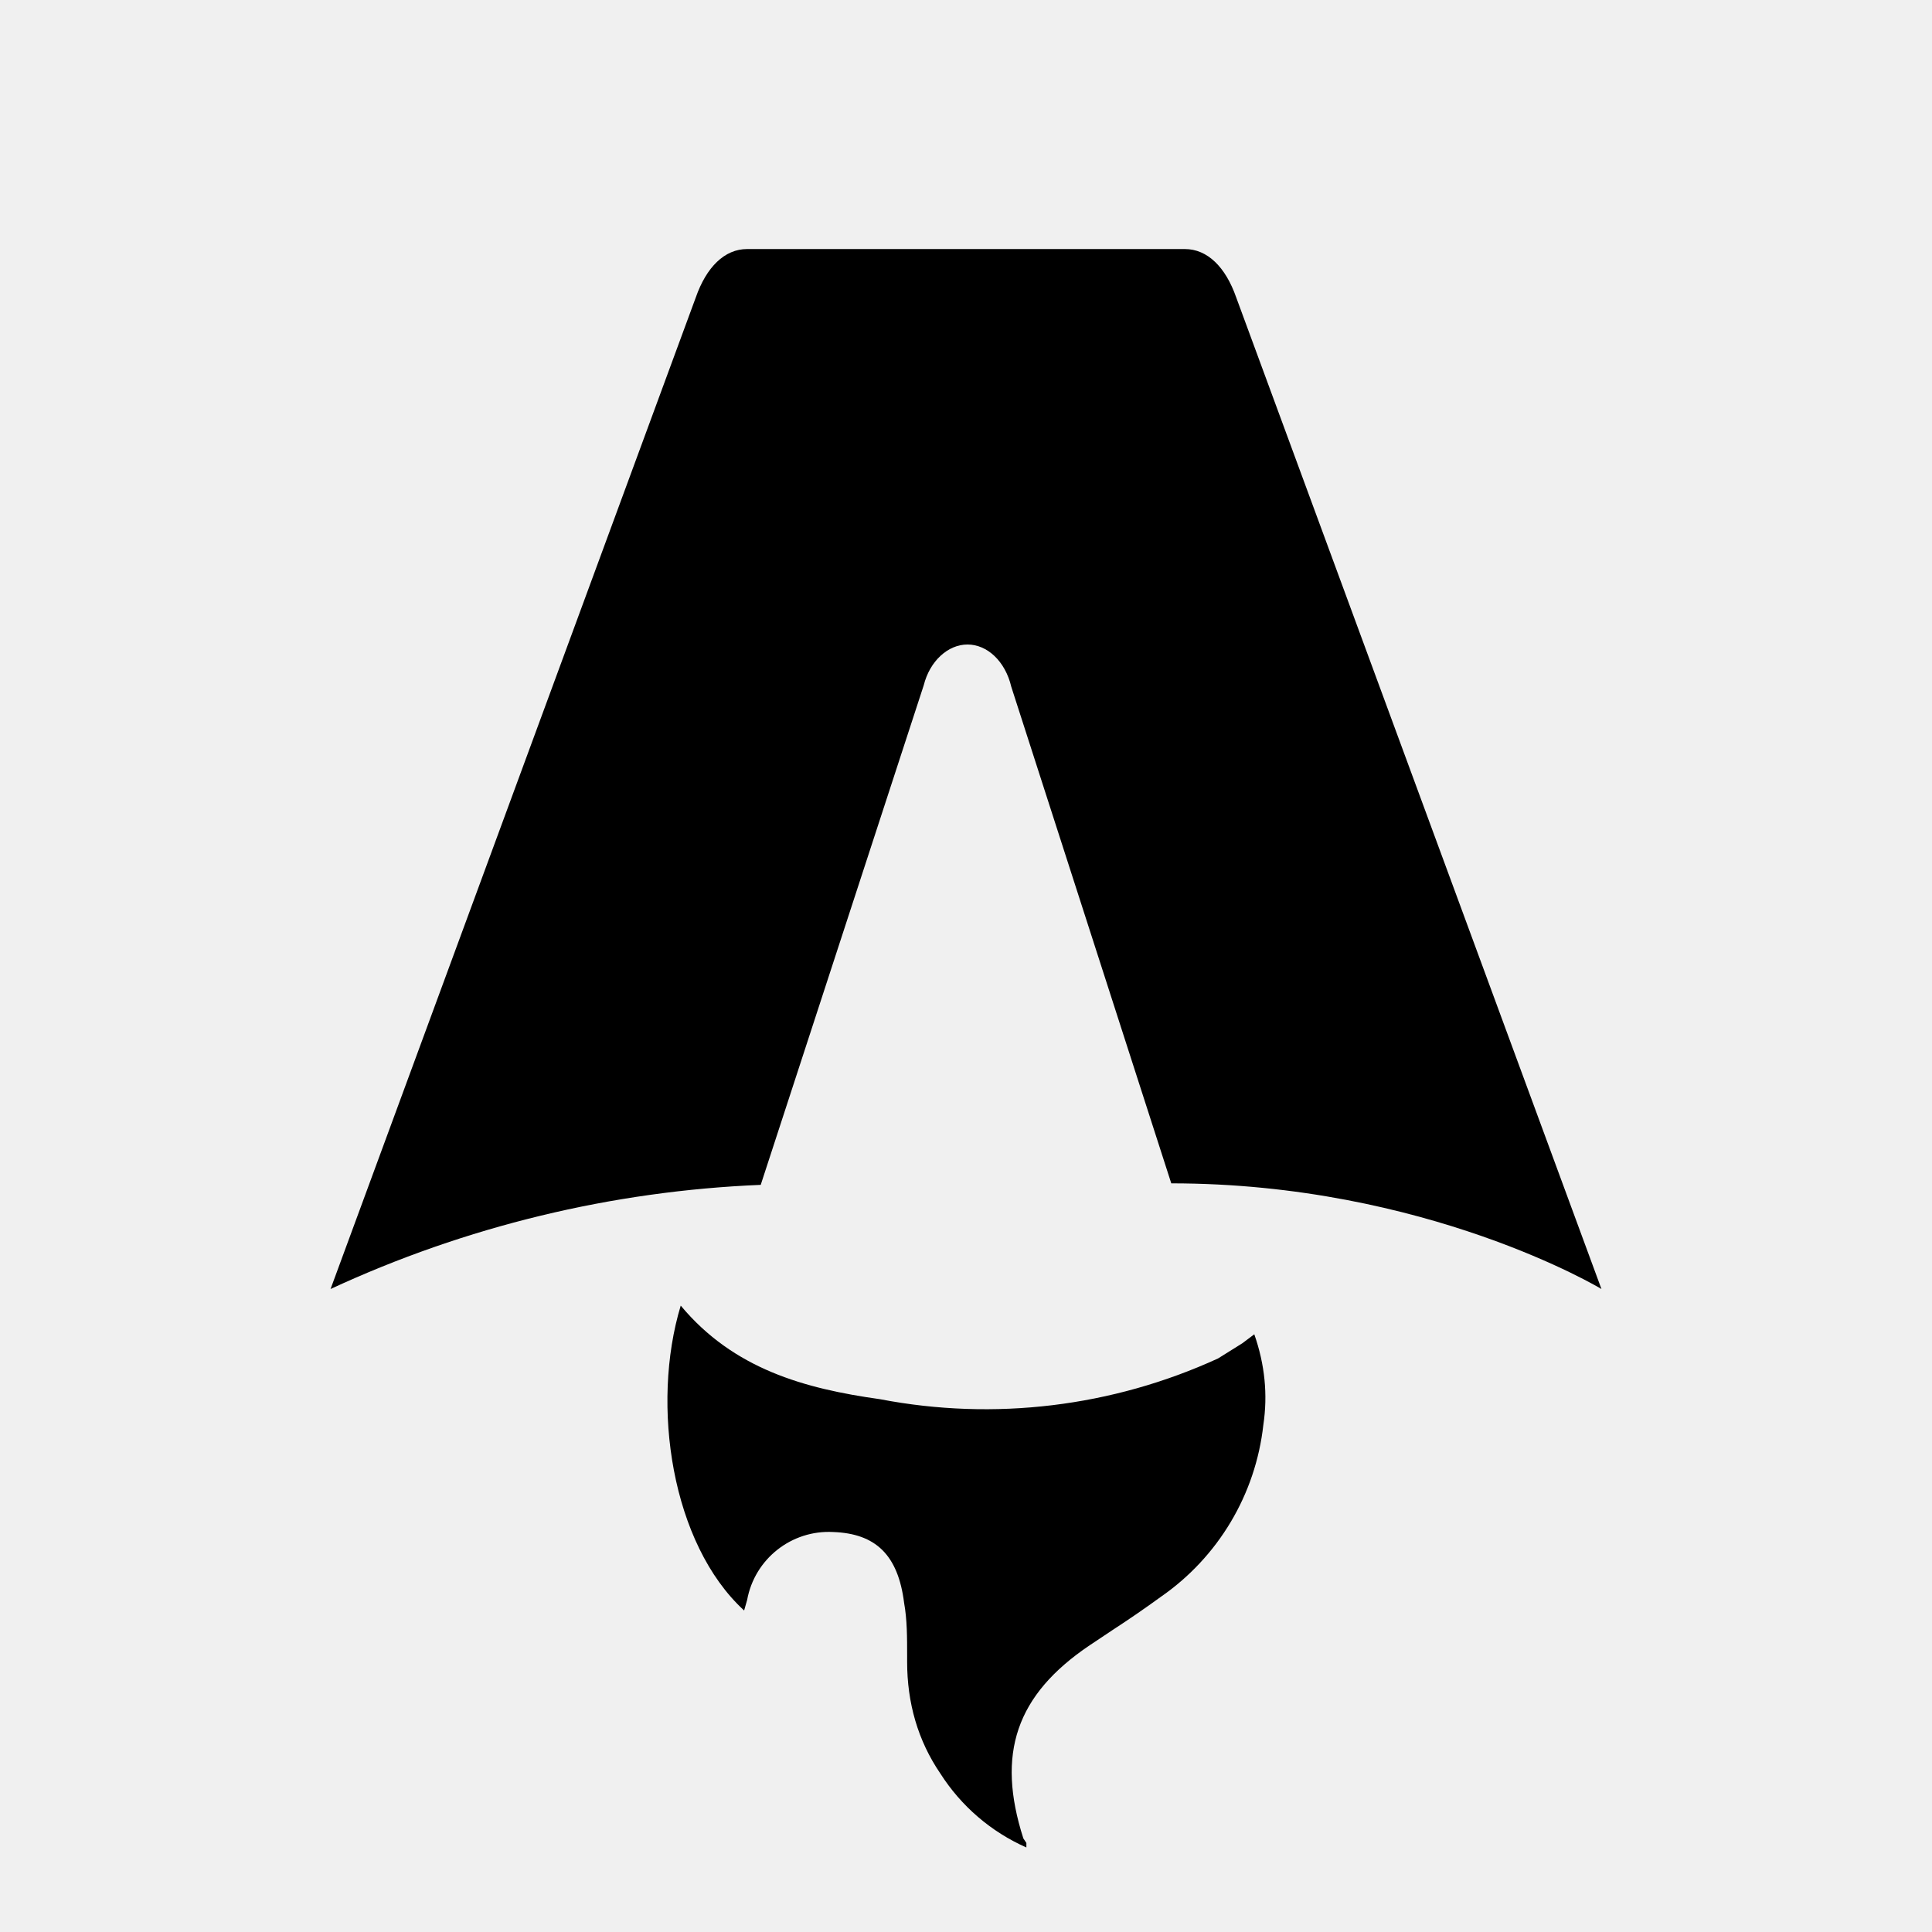
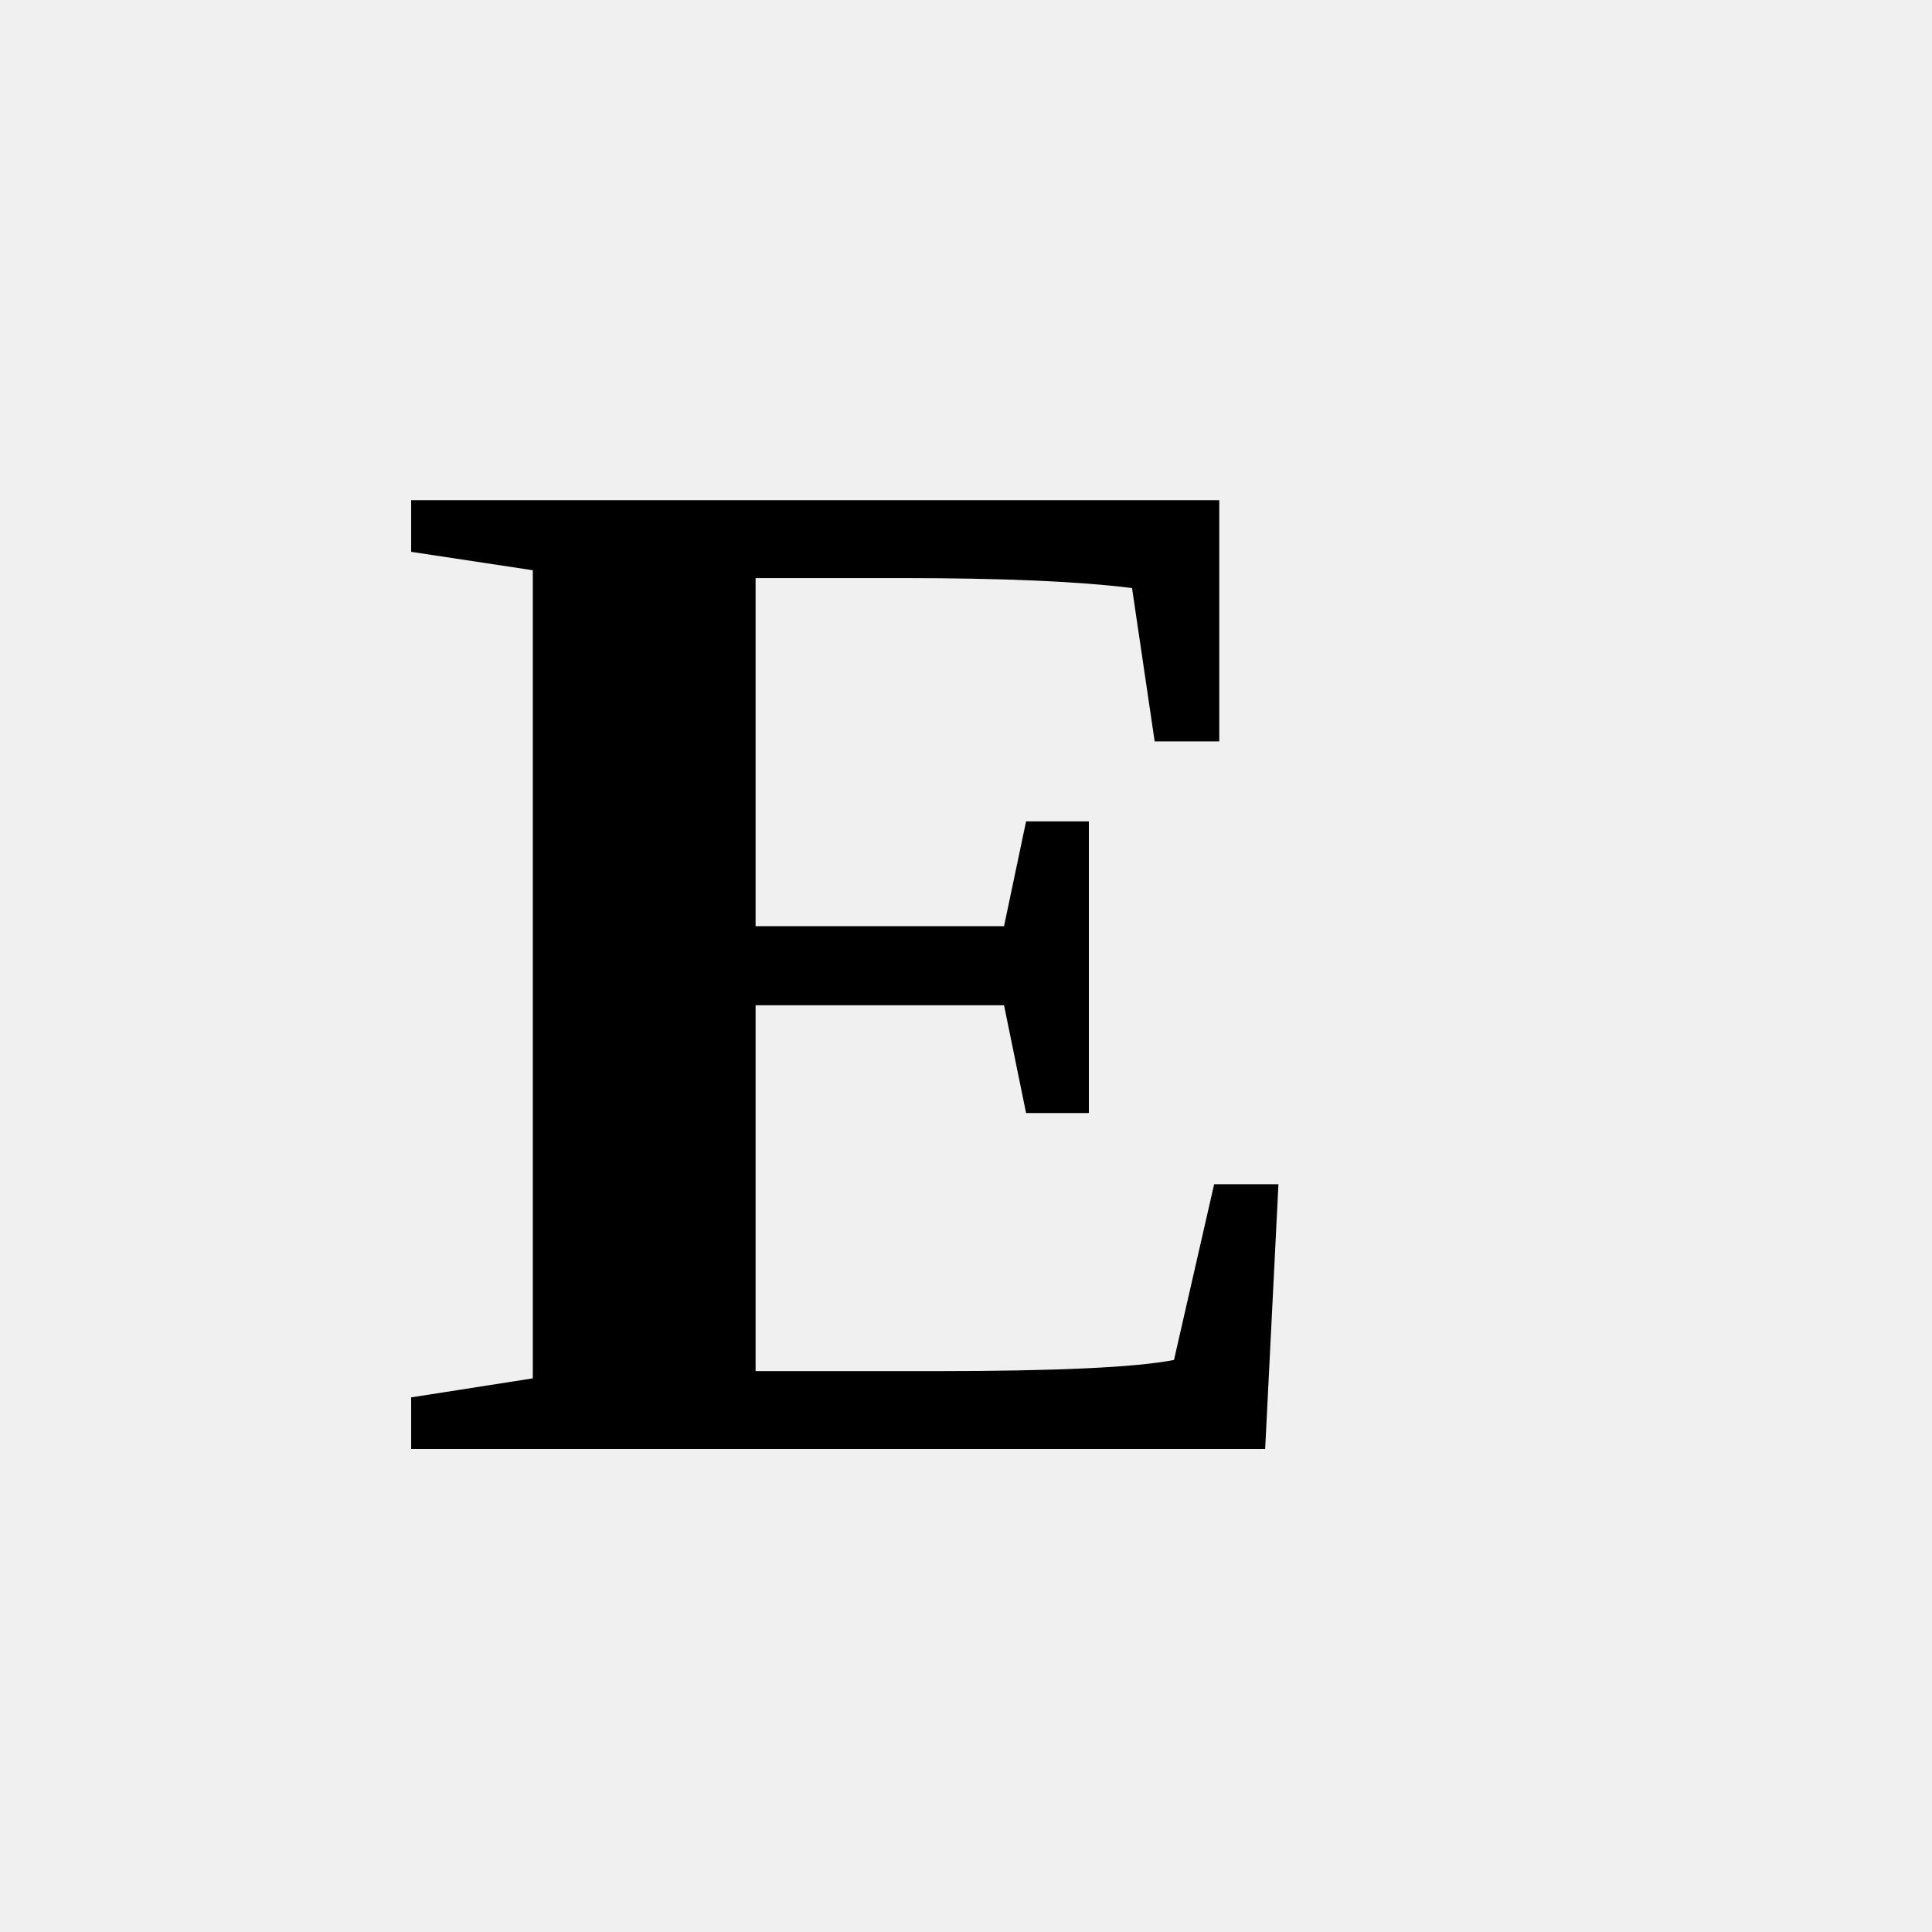
- <svg xmlns="http://www.w3.org/2000/svg" fill="none" viewBox="0 0 128 128">
-   <path d="M50.4 78.5a75.1 75.1 0 0 0-28.5 6.9l24.2-65.7c.7-2 1.9-3.2 3.4-3.2h29c1.5 0 2.7 1.2 3.4 3.2l24.2 65.7s-11.6-7-28.5-7L67 45.5c-.4-1.7-1.6-2.8-2.9-2.8-1.3 0-2.5 1.1-2.9 2.7L50.4 78.5Zm-1.1 28.2Zm-4.2-20.2c-2 6.6-.6 15.8 4.2 20.2a17.5 17.5 0 0 1 .2-.7 5.5 5.5 0 0 1 5.7-4.5c2.8.1 4.3 1.5 4.7 4.7.2 1.1.2 2.3.2 3.5v.4c0 2.7.7 5.2 2.2 7.4a13 13 0 0 0 5.7 4.9v-.3l-.2-.3c-1.8-5.6-.5-9.5 4.4-12.8l1.5-1a73 73 0 0 0 3.2-2.2 16 16 0 0 0 6.8-11.4c.3-2 .1-4-.6-6l-.8.6-1.6 1a37 37 0 0 1-22.4 2.7c-5-.7-9.7-2-13.2-6.2Z" />
+ <svg xmlns="http://www.w3.org/2000/svg" viewBox="0 0 100 100">
+   <text x="20" y="75" font-size="75" font-weight="bold" fill="#000">E</text>
  <style>
-         path { fill: #000; }
-         @media (prefers-color-scheme: dark) {
-             path { fill: #FFF; }
-         }
-     </style>
+     text { fill: #000; }
+     @media (prefers-color-scheme: dark) {
+       text { fill: #FFF; }
+     }
+   </style>
</svg>
